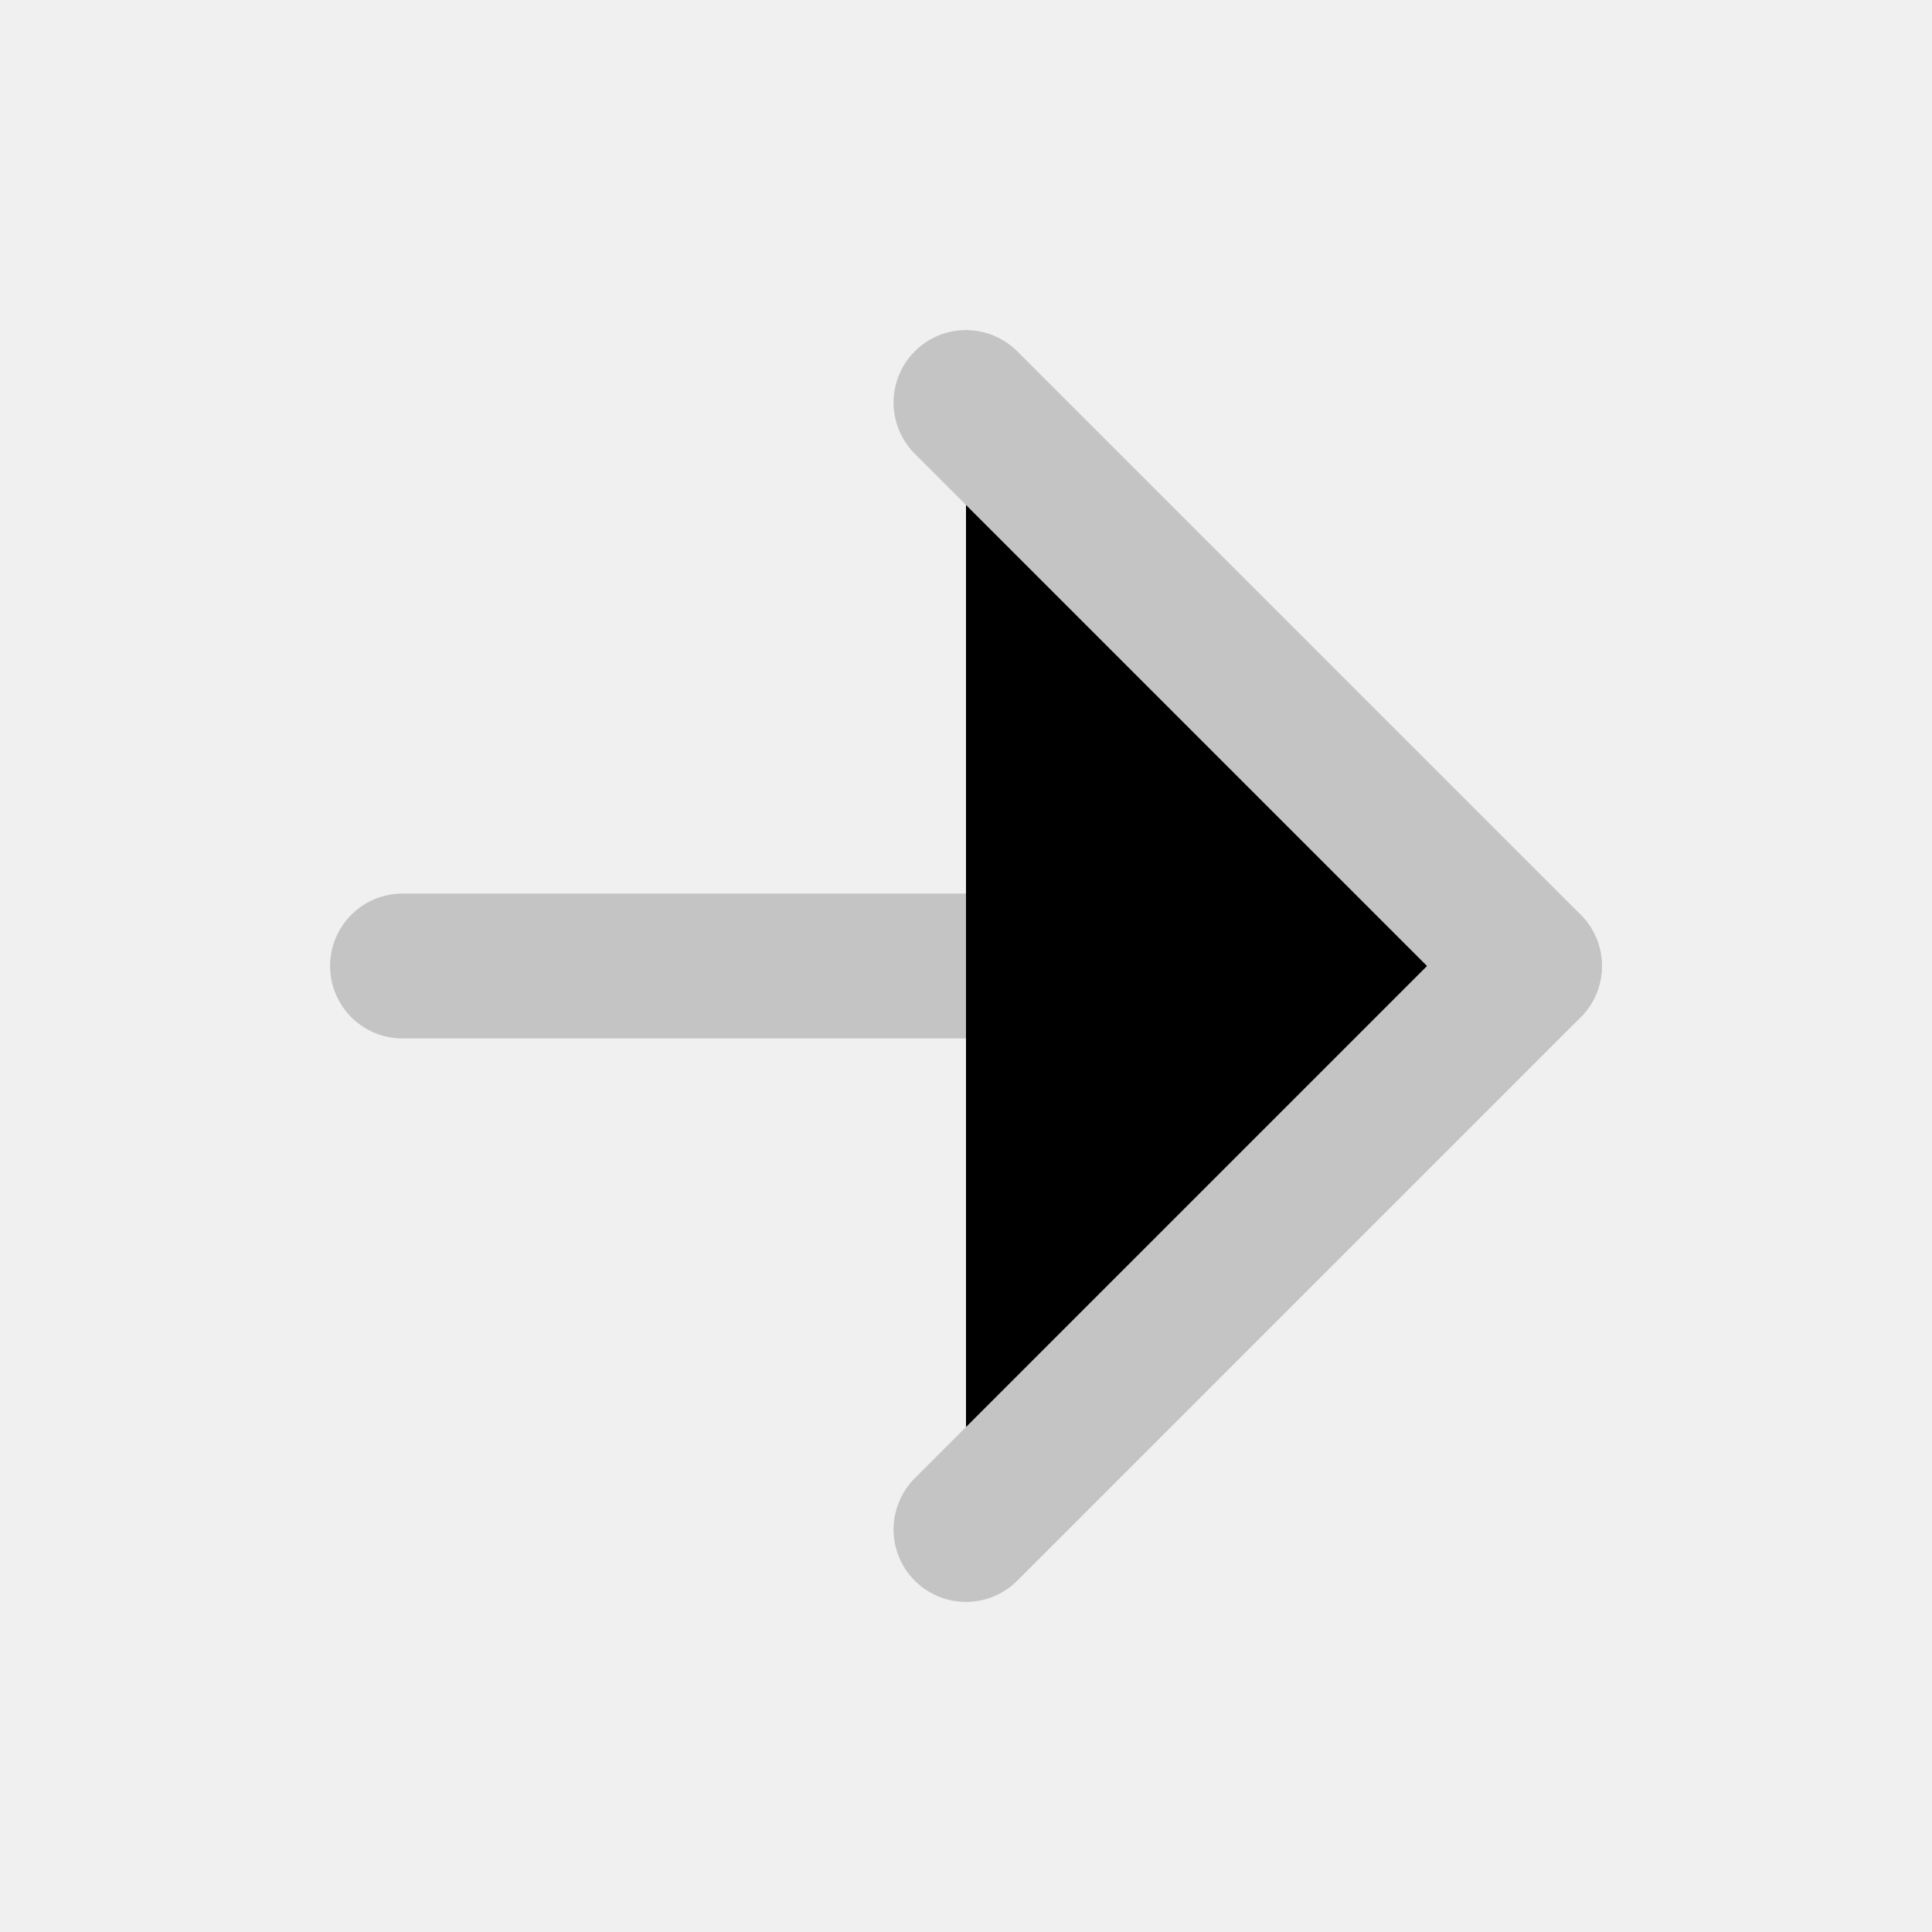
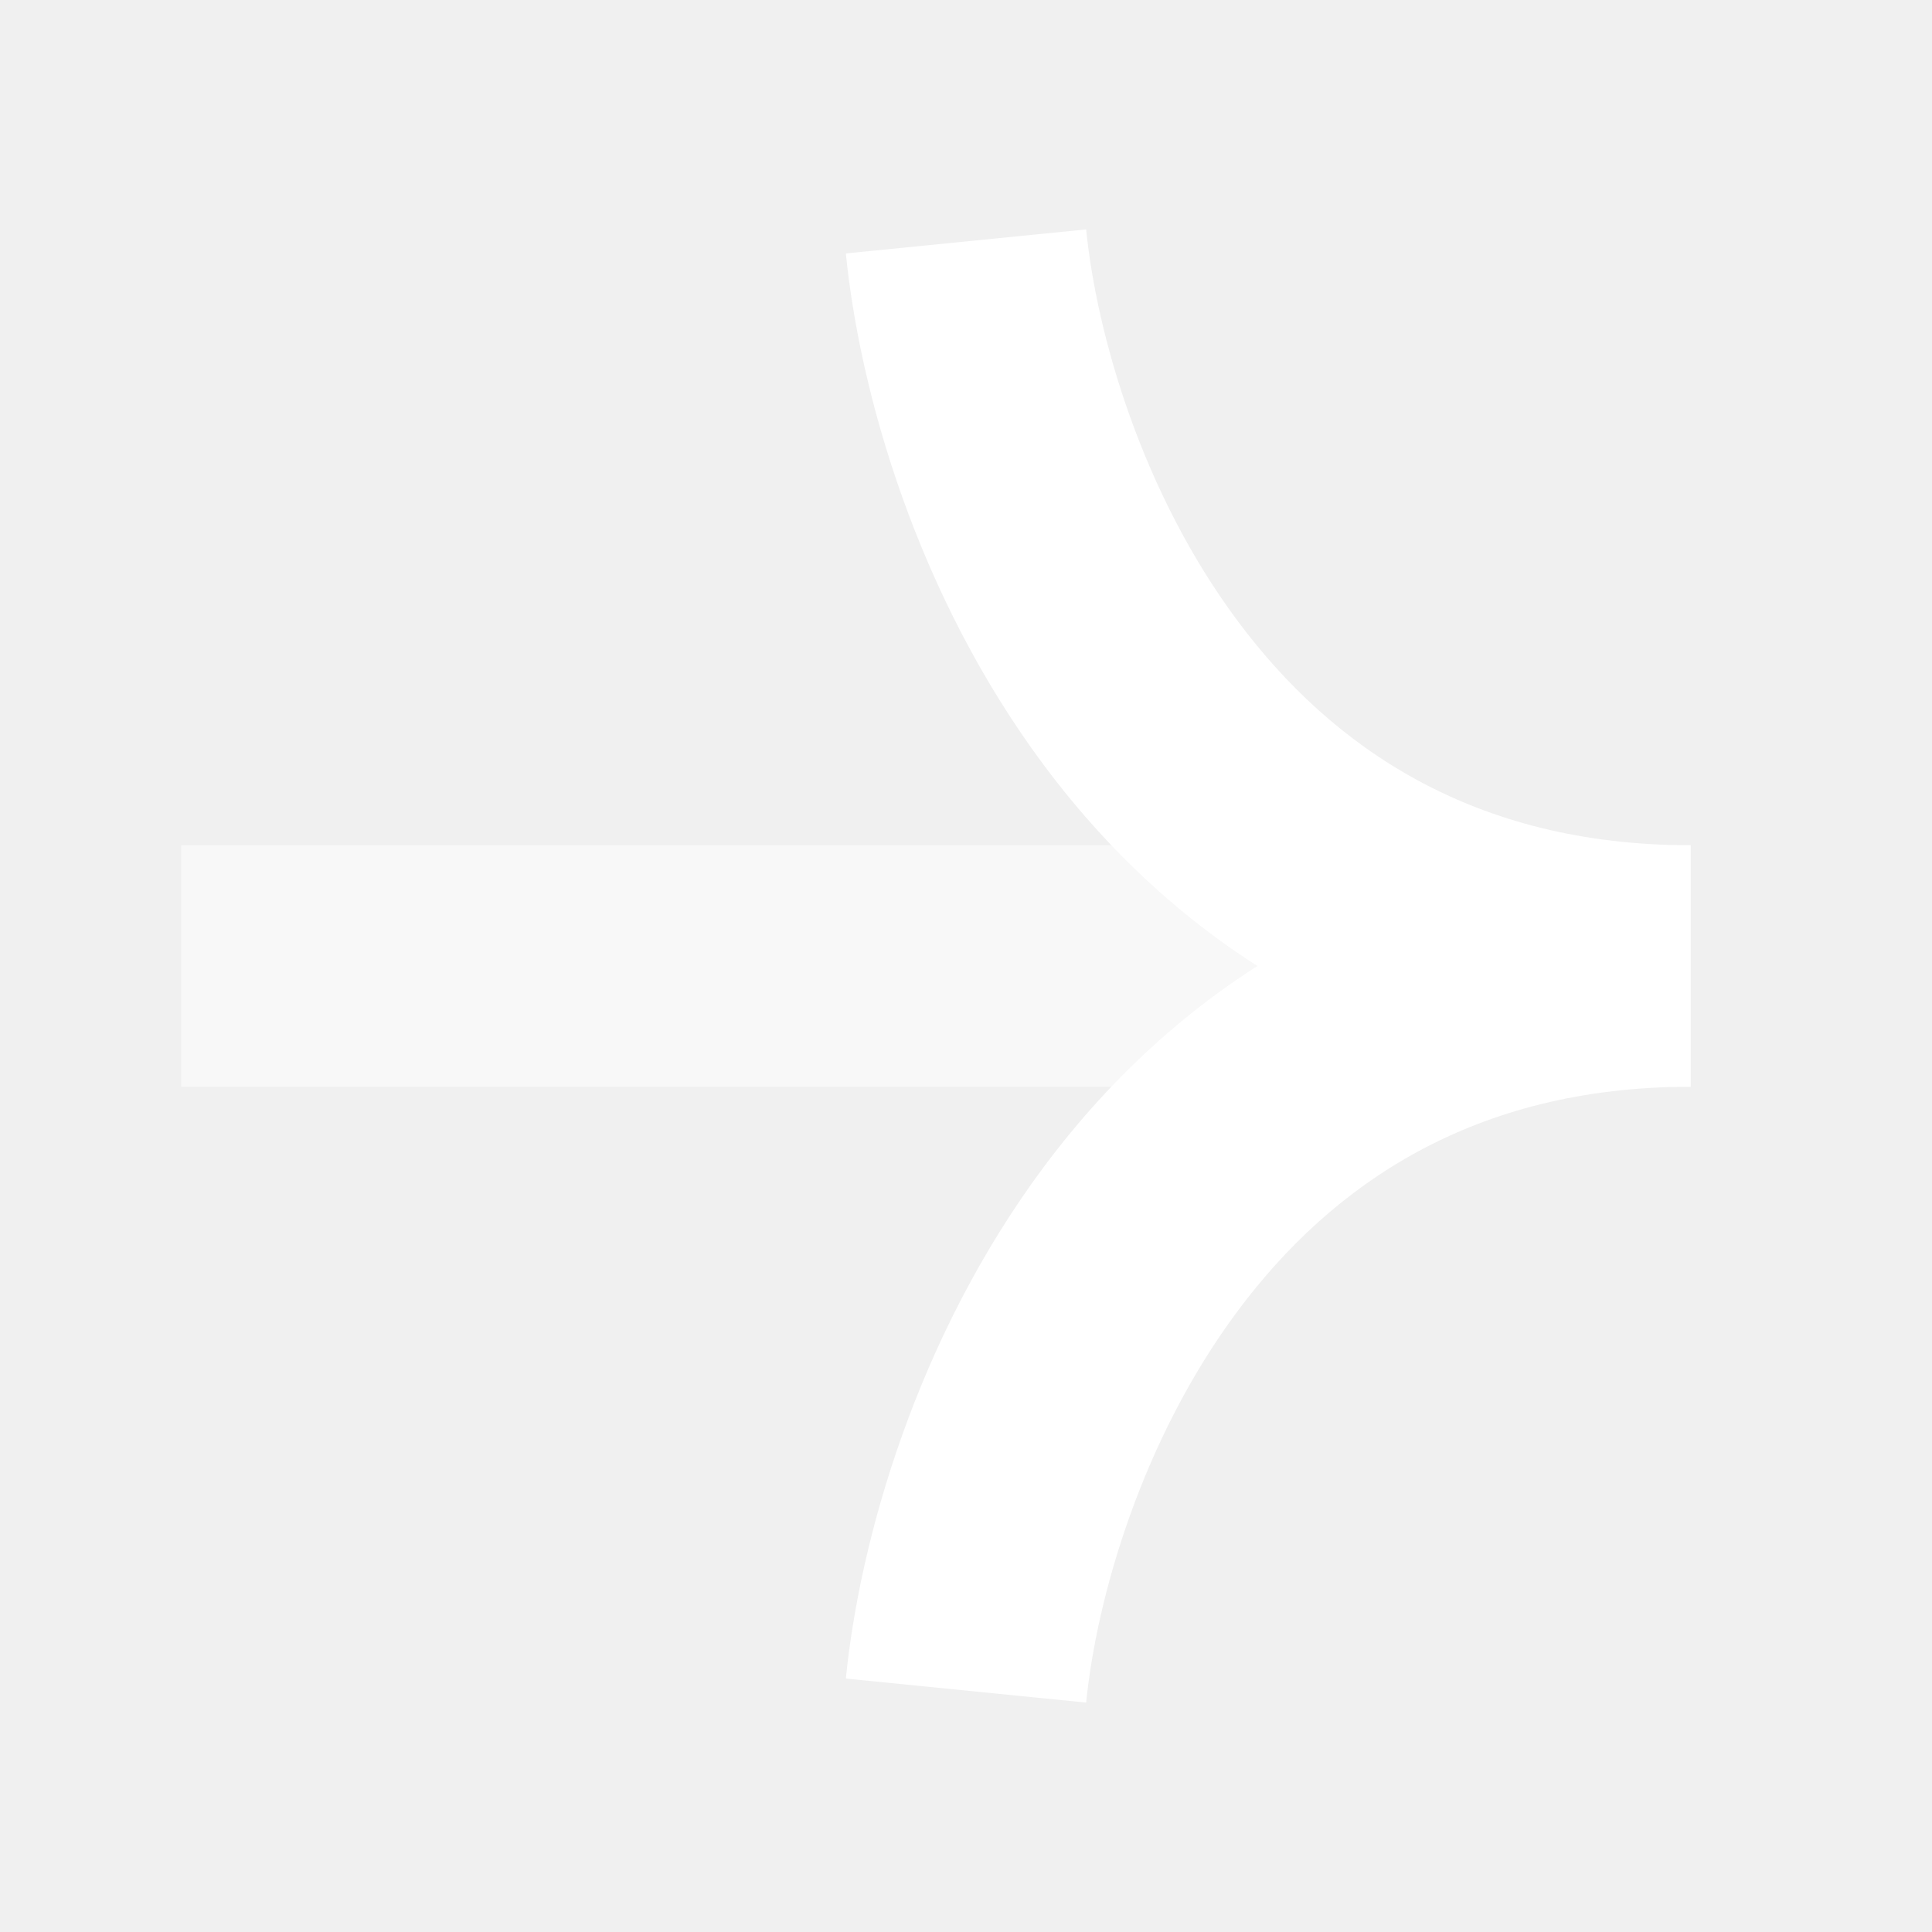
- <svg xmlns="http://www.w3.org/2000/svg" width="20" height="20" viewBox="0 0 20 20" fill="curernt">
-   <path d="M4.167 10L15.833 10" stroke="#C4C4C4" stroke-width="1.5" stroke-linecap="round" stroke-linejoin="round" />
-   <path d="M10 4.167L15.833 10L10 15.833" stroke="#C4C4C4" stroke-width="1.5" stroke-linecap="round" stroke-linejoin="round" />
+ <svg xmlns="http://www.w3.org/2000/svg" width="16" height="16" viewBox="0 0 16 16" fill="none">
+   <path fill-rule="evenodd" clip-rule="evenodd" d="M8.654 6.349C7.588 4.924 7.119 3.24 7.005 2.099L8.995 1.9C9.081 2.76 9.452 4.076 10.256 5.151C11.032 6.189 12.202 7 14 7V9C11.478 9 9.748 7.811 8.654 6.349Z" fill="white" />
+   <path fill-rule="evenodd" clip-rule="evenodd" d="M8.654 9.651C7.588 11.076 7.119 12.76 7.005 13.901L8.995 14.1C9.081 13.24 9.452 11.924 10.256 10.849C11.032 9.811 12.202 9 14 9V7C11.478 7 9.748 8.189 8.654 9.651Z" fill="white" />
+   <path opacity="0.5" fill-rule="evenodd" clip-rule="evenodd" d="M1.5 7L10.5 7V9L1.5 9L1.5 7Z" fill="white" />
</svg>
